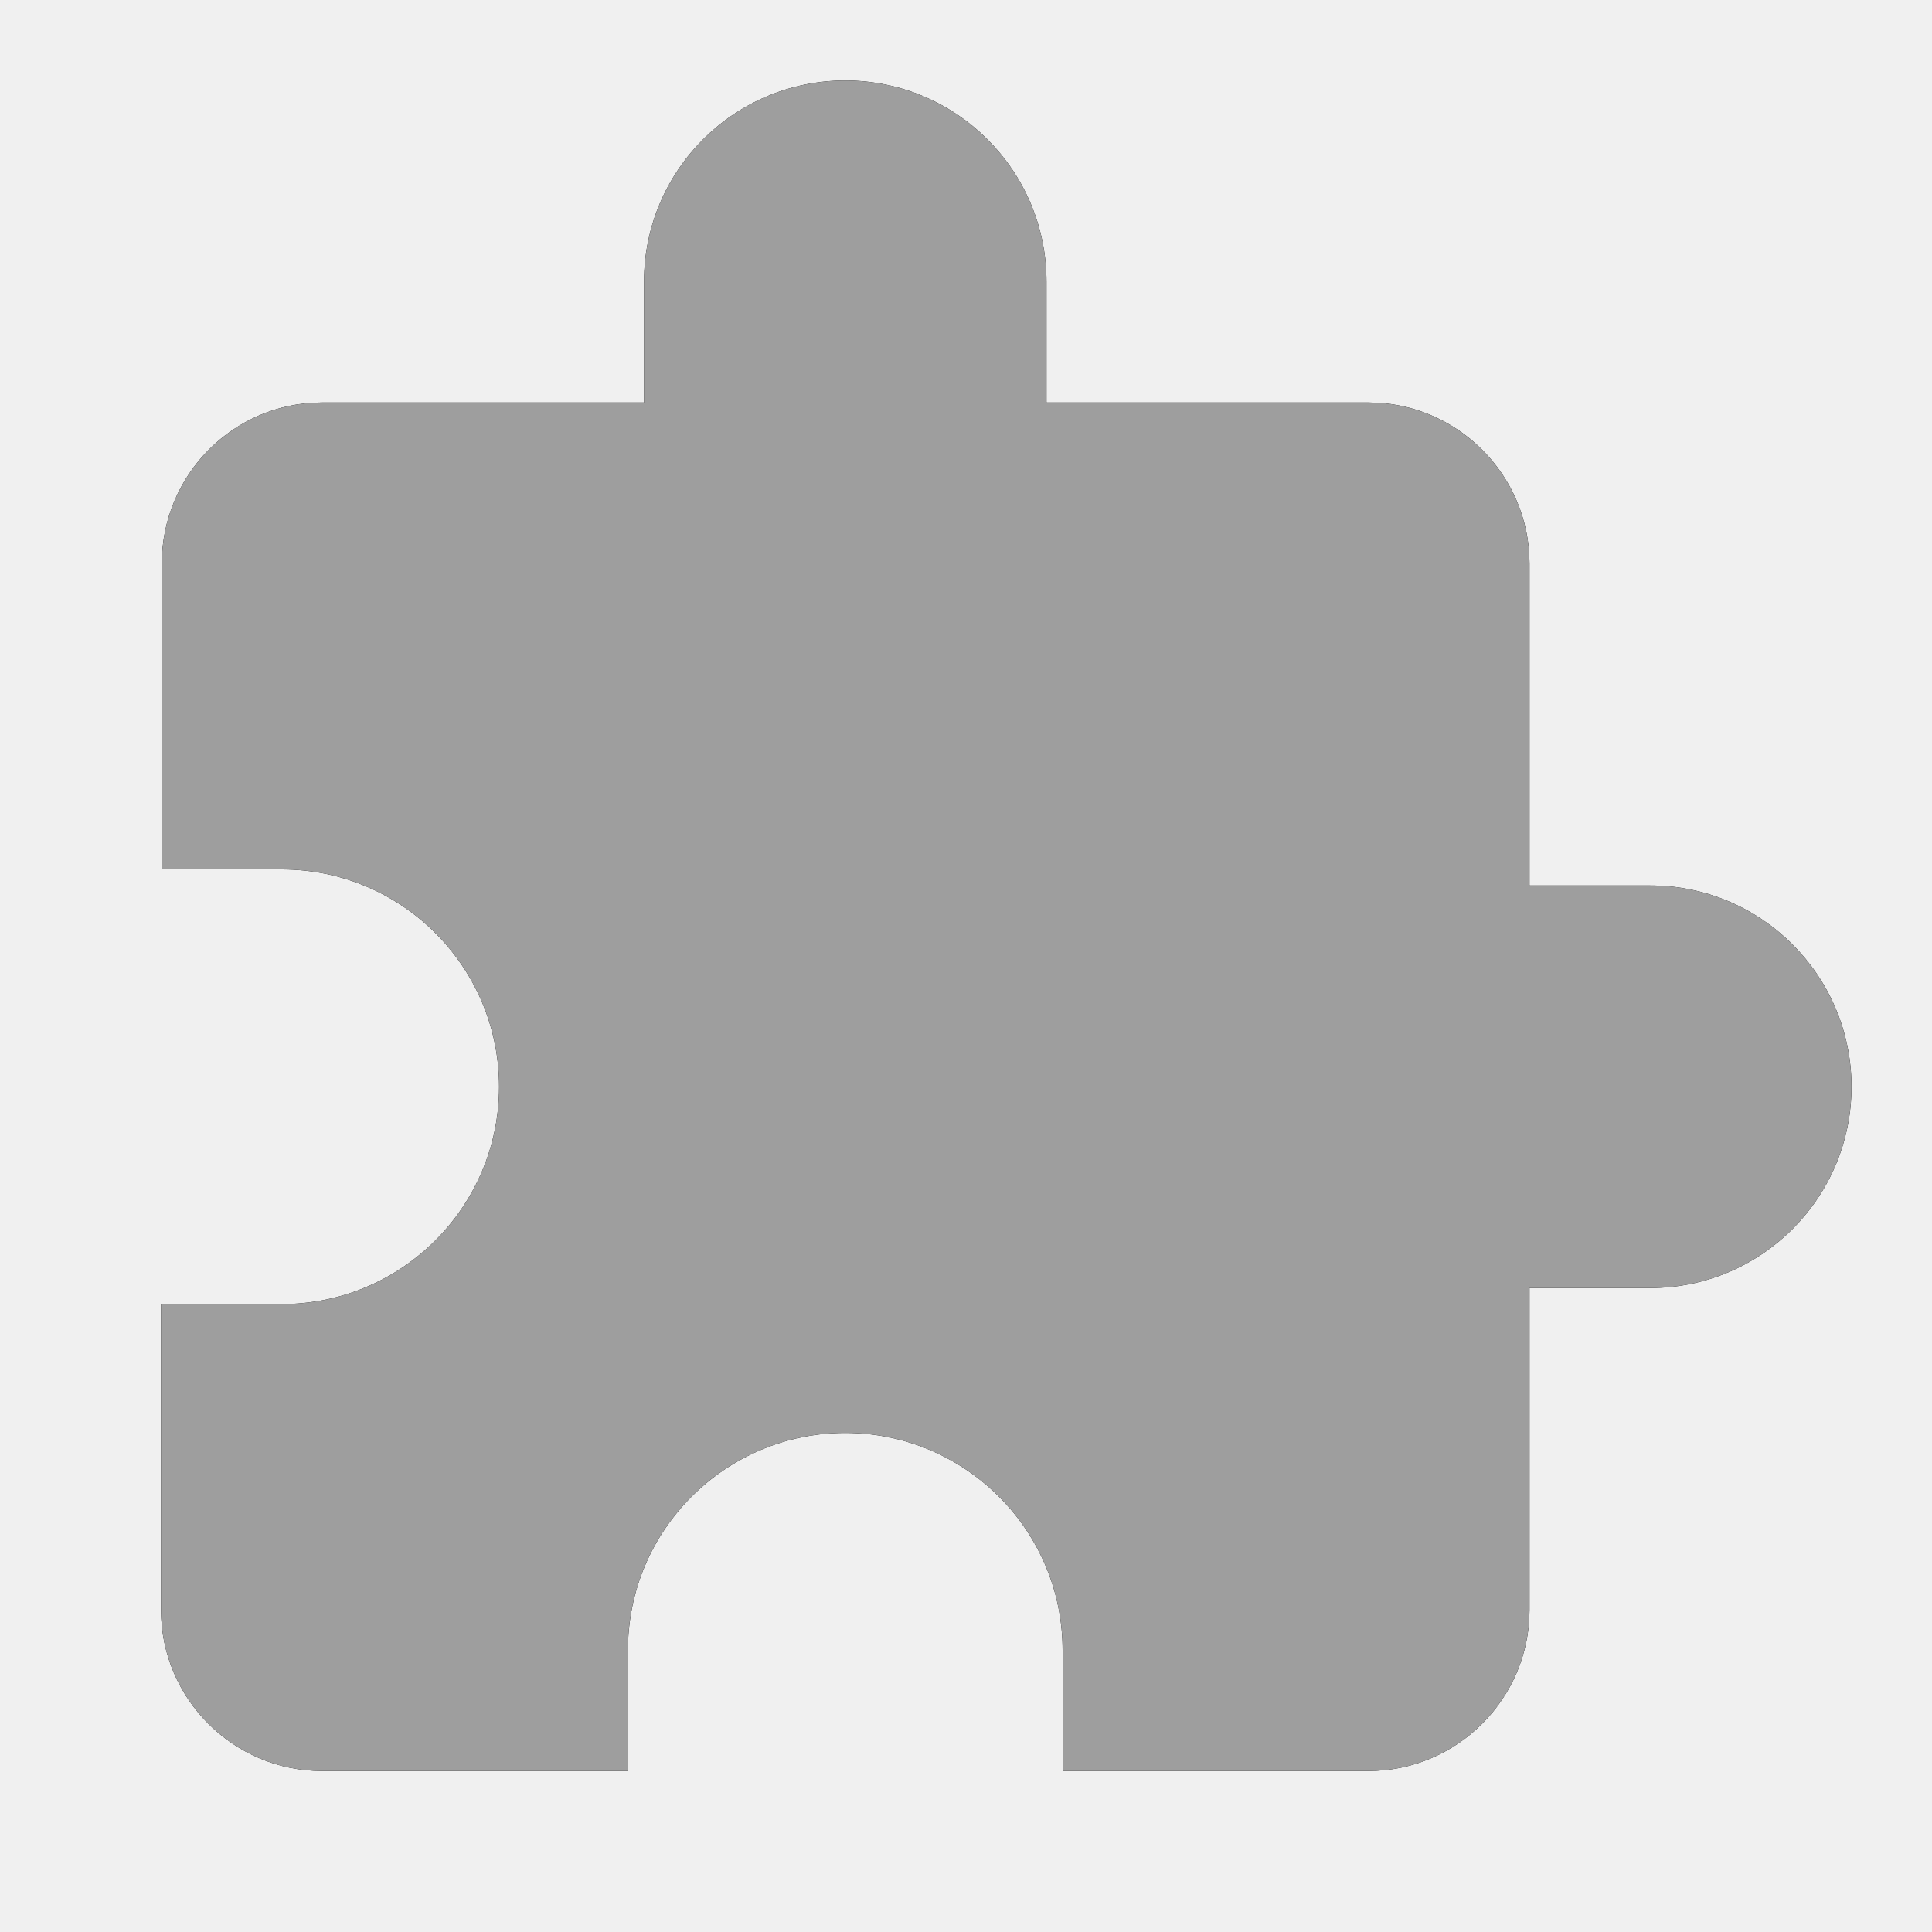
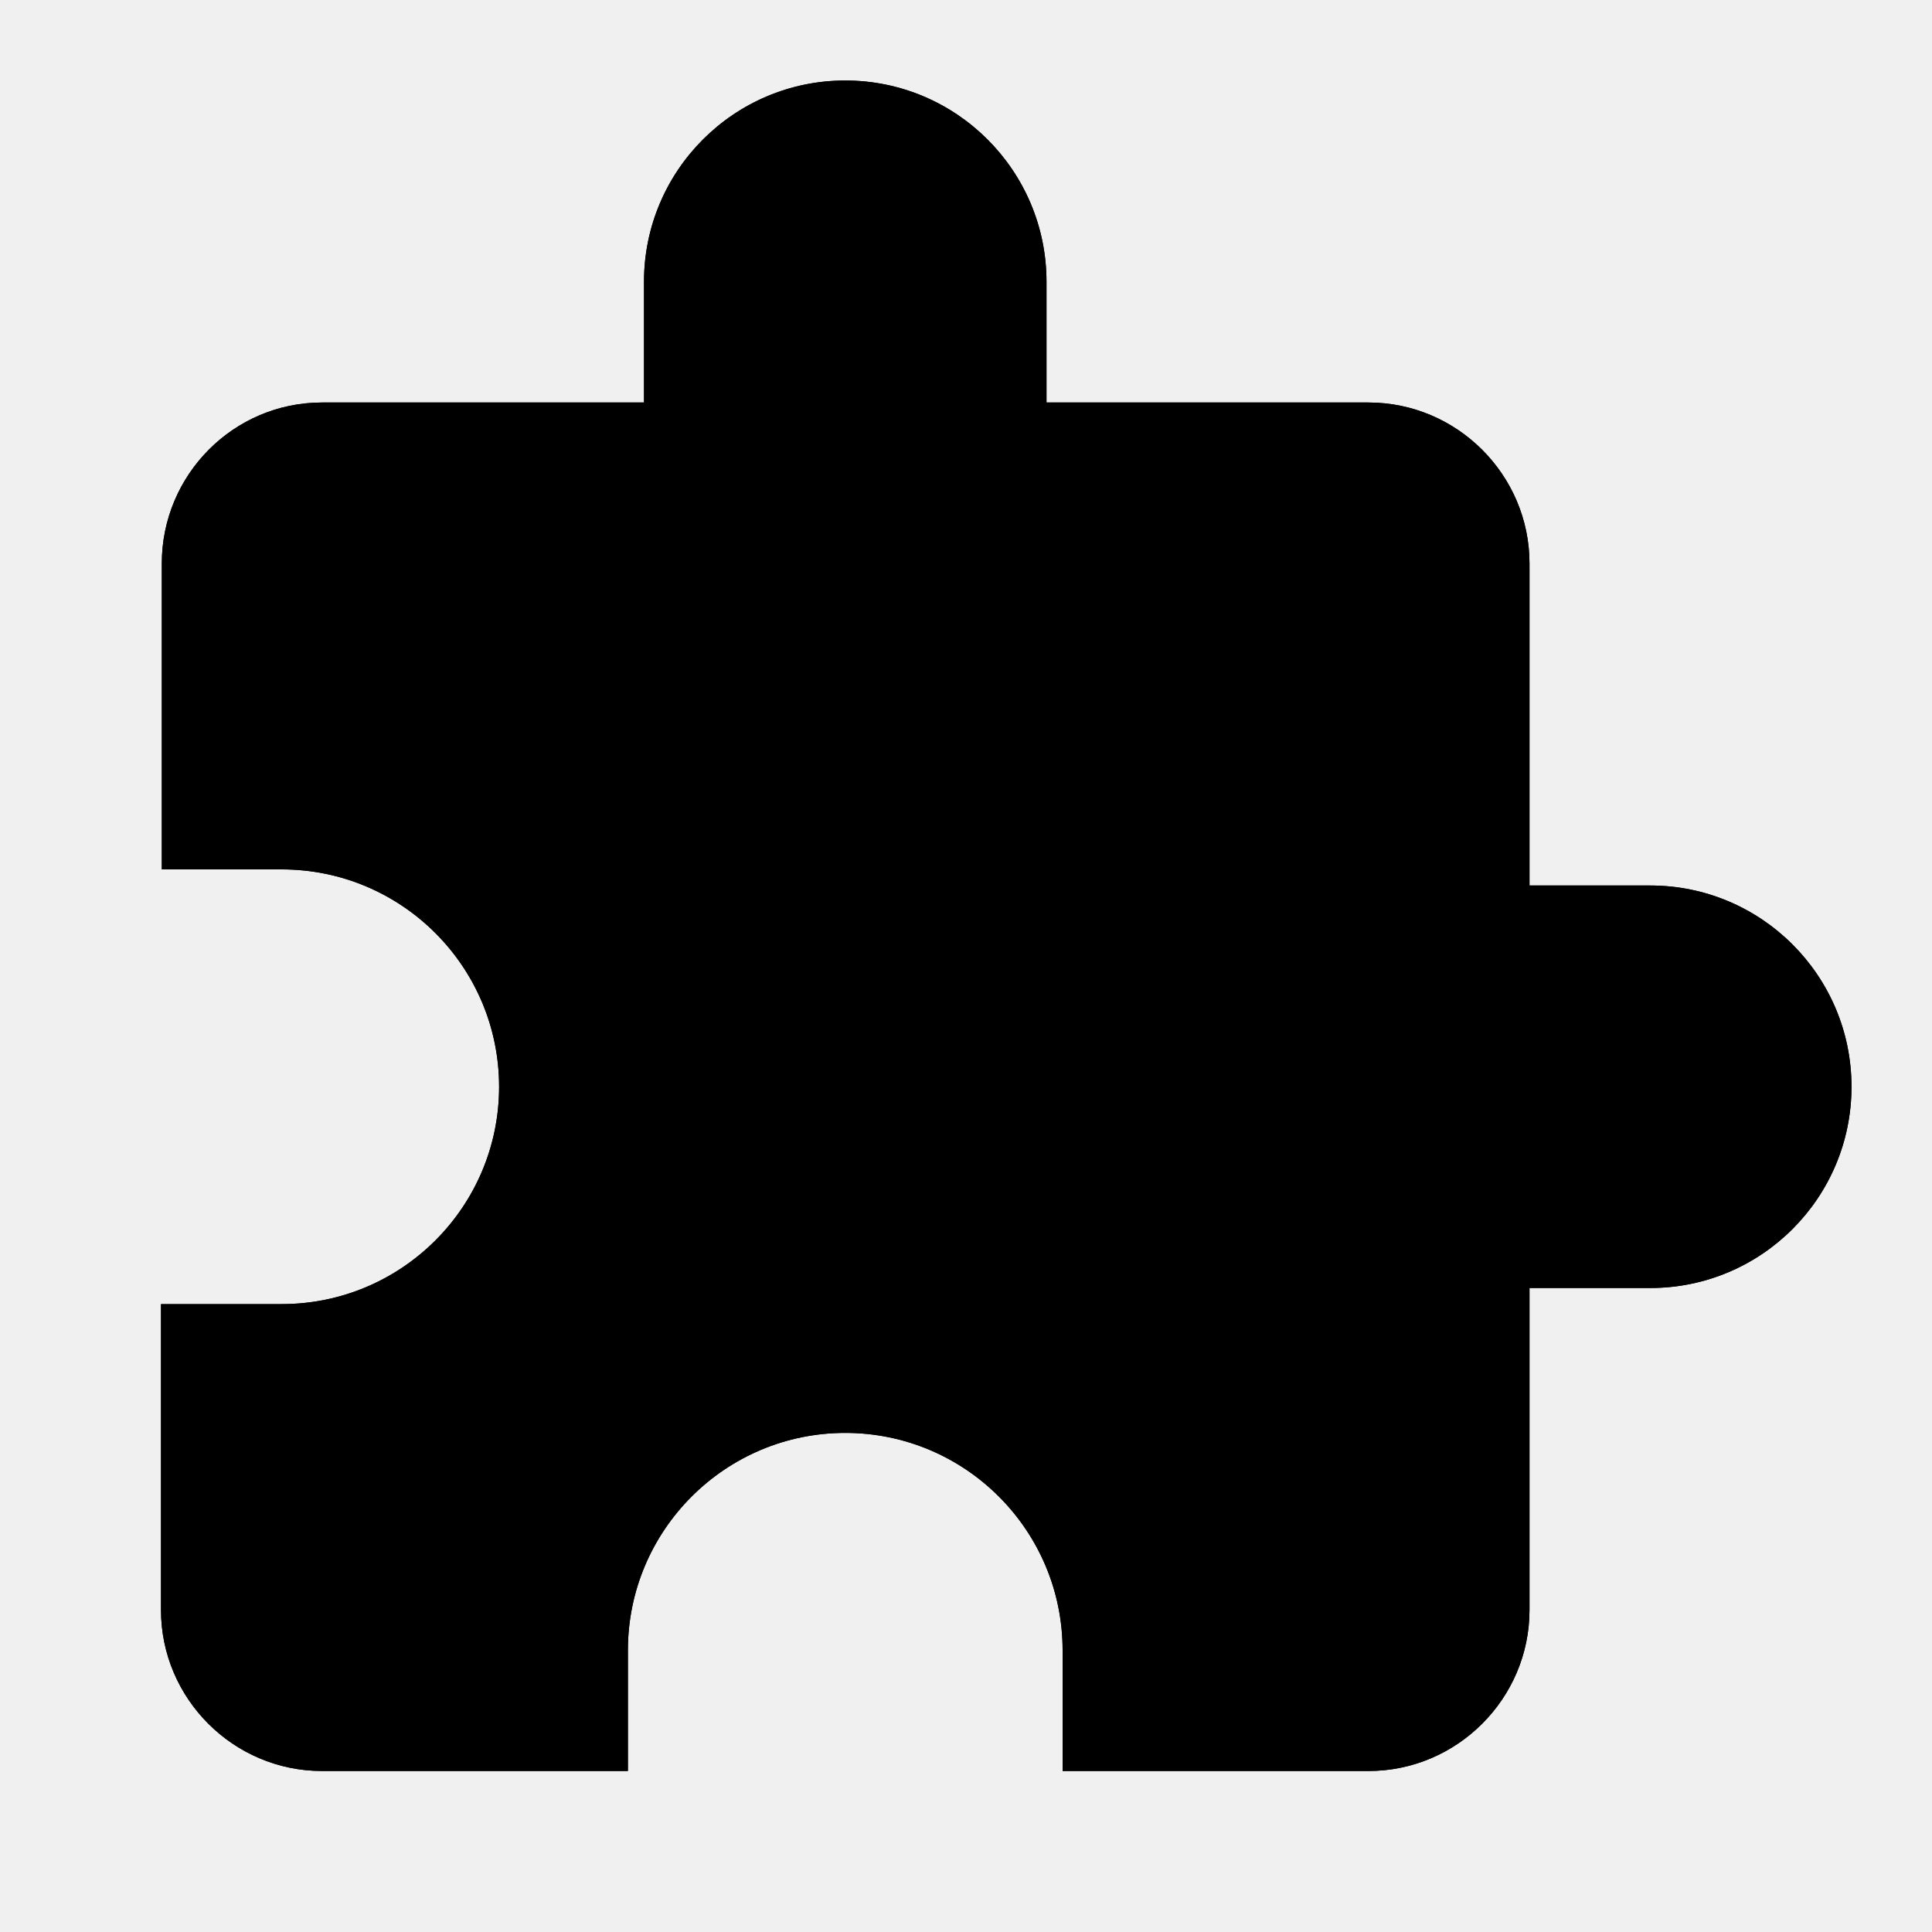
<svg xmlns="http://www.w3.org/2000/svg" xmlns:xlink="http://www.w3.org/1999/xlink" width="24" height="24" viewBox="0 0 24 24">
  <defs>
-     <path id="prefix__a" d="M20.5 11H19V7c0-1.1-.9-2-2-2h-4V3.5C13 2.12 11.88 1 10.5 1S8 2.12 8 3.5V5H4c-1.1 0-1.99.9-1.99 2v3.8H3.5c1.49 0 2.7 1.21 2.7 2.7 0 1.49-1.21 2.7-2.7 2.7H2V20c0 1.1.9 2 2 2h3.8v-1.5c0-1.49 1.21-2.7 2.7-2.7 1.49 0 2.7 1.21 2.7 2.7V22H17c1.1 0 2-.9 2-2v-4h1.5c1.38 0 2.5-1.12 2.5-2.5S21.88 11 20.5 11z" />
+     <path id="ic-extension__a" d="M20.5 11H19V7c0-1.1-.9-2-2-2h-4V3.5C13 2.12 11.88 1 10.5 1S8 2.12 8 3.5V5H4c-1.1 0-1.99.9-1.99 2v3.8H3.5c1.49 0 2.7 1.21 2.7 2.7 0 1.49-1.21 2.7-2.7 2.7H2V20c0 1.1.9 2 2 2h3.8v-1.5c0-1.49 1.21-2.7 2.7-2.7 1.49 0 2.7 1.21 2.7 2.7V22H17c1.1 0 2-.9 2-2v-4h1.5c1.38 0 2.5-1.12 2.5-2.5S21.88 11 20.5 11z" />
  </defs>
  <g fill="none" fill-rule="evenodd">
    <path d="M0 0L24 0 24 24 0 24z" />
-     <mask id="prefix__b" fill="#fff">
-       <use xlink:href="#prefix__a" />
+     <mask id="ic-extension__b" fill="#fff">
+       <use xlink:href="#ic-extension__a" />
    </mask>
-     <use fill="#000" xlink:href="#prefix__a" />
-     <g fill="#9E9E9E" fill-rule="nonzero" mask="url(#prefix__b)">
+     <use fill="#000" xlink:href="#ic-extension__a" />
+     <g fill="currentColor" fill-rule="nonzero" mask="url(#ic-extension__b)">
      <path d="M0 0H24V24H0z" />
    </g>
  </g>
</svg>
